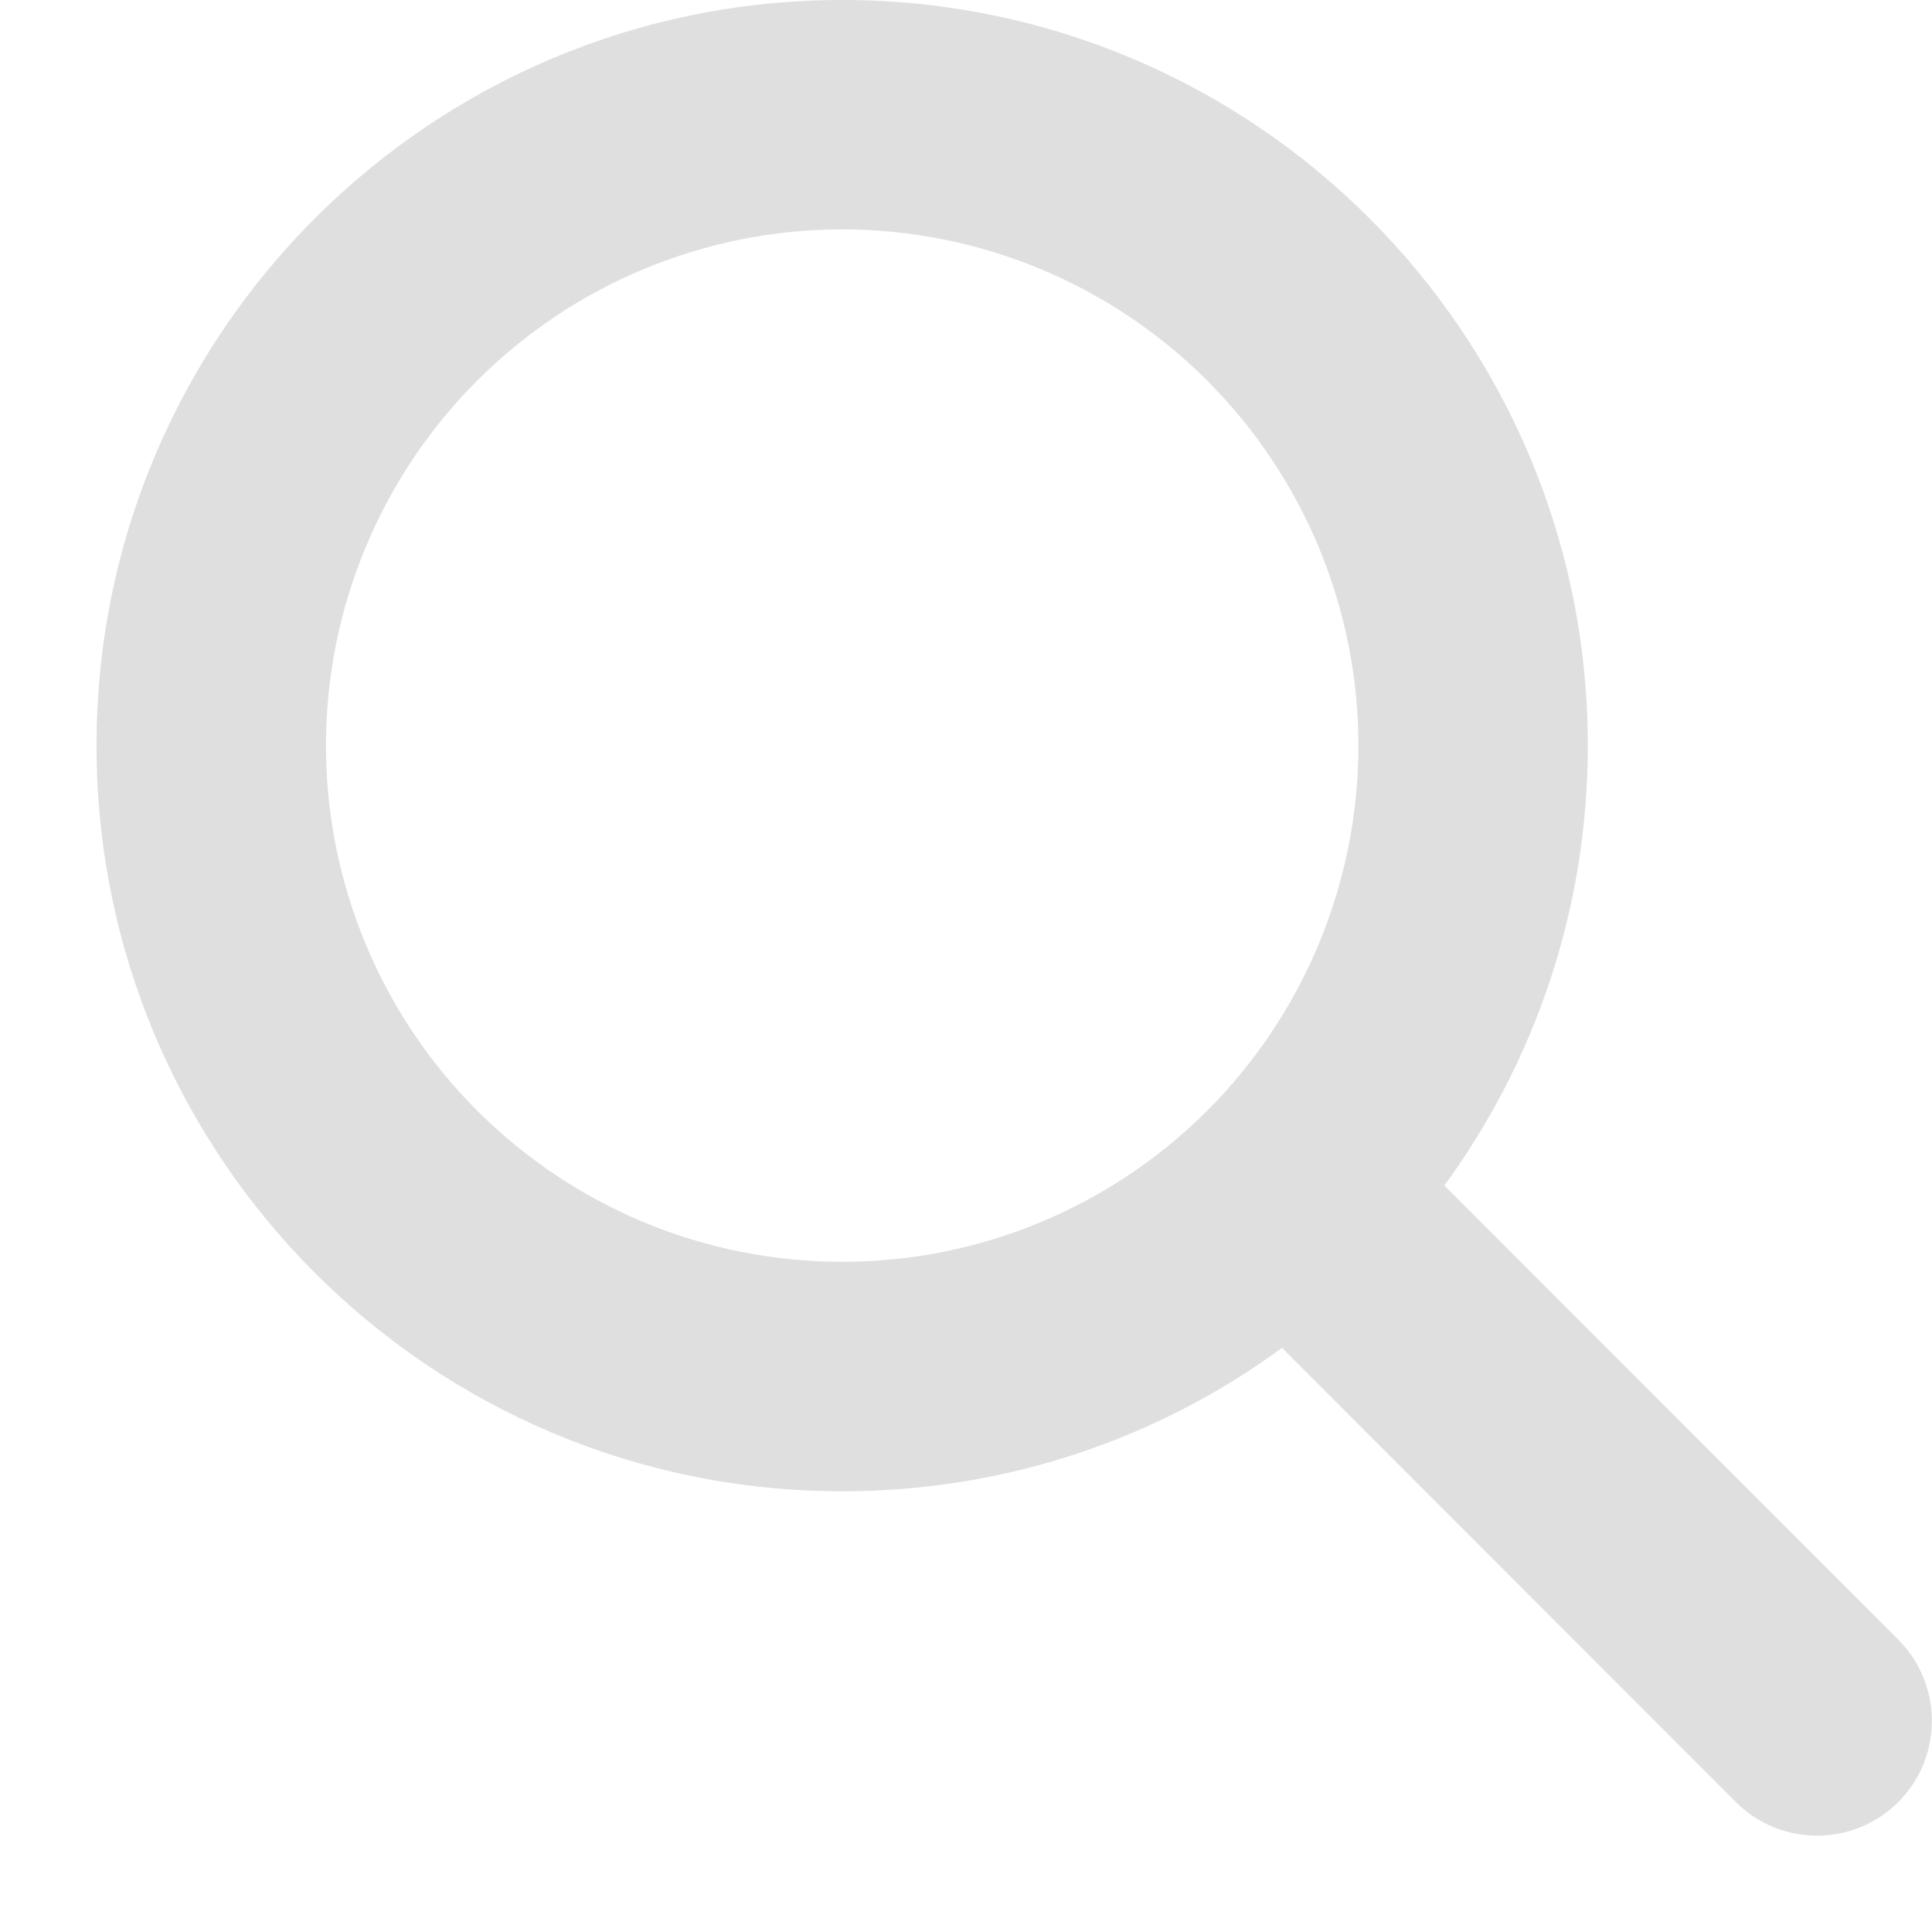
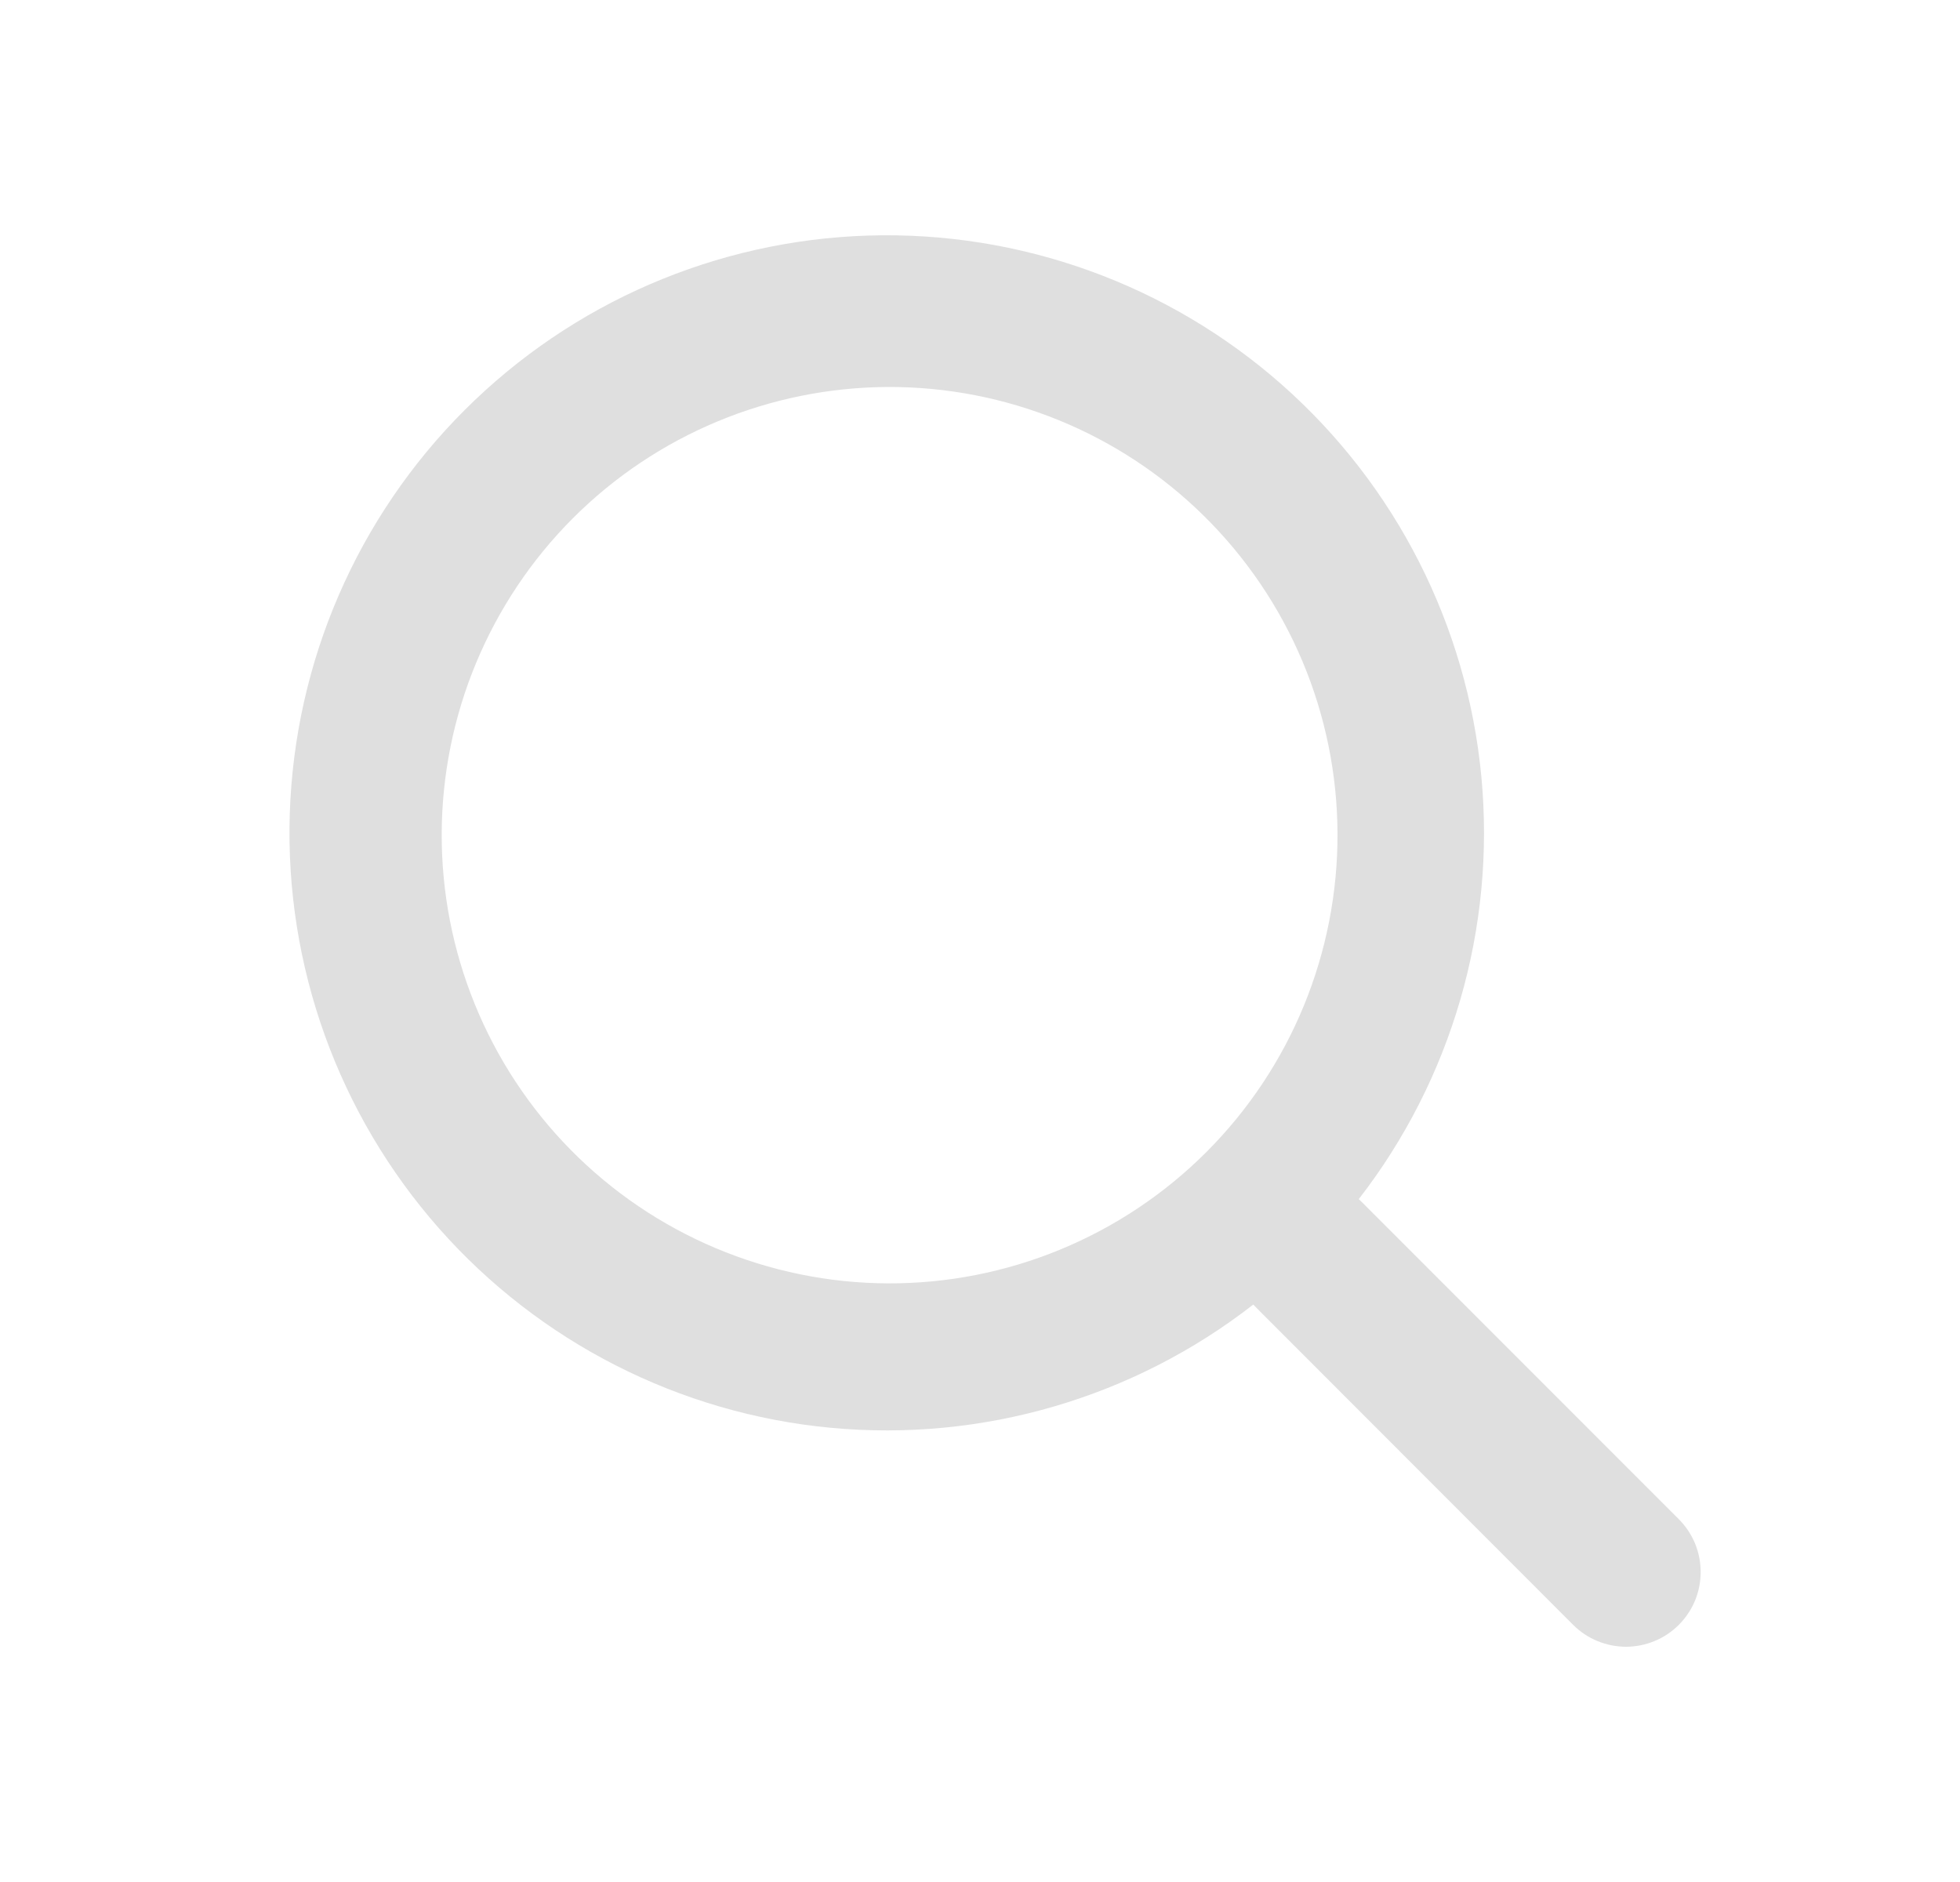
- <svg xmlns="http://www.w3.org/2000/svg" width="26" height="26" viewBox="0 0 26 26" fill="none">
-   <path d="M21.368 10.034C21.368 12.249 20.649 14.294 19.438 15.954L25.546 22.066C26.149 22.669 26.149 23.648 25.546 24.251C24.943 24.854 23.963 24.854 23.36 24.251L17.253 18.139C15.594 19.355 13.548 20.069 11.334 20.069C5.791 20.069 1.299 15.577 1.299 10.034C1.299 4.491 5.791 0 11.334 0C16.877 0 21.368 4.491 21.368 10.034ZM11.334 16.981C12.246 16.981 13.149 16.802 13.992 16.453C14.835 16.103 15.601 15.592 16.246 14.947C16.891 14.302 17.403 13.536 17.752 12.693C18.101 11.85 18.281 10.947 18.281 10.034C18.281 9.122 18.101 8.219 17.752 7.376C17.403 6.533 16.891 5.767 16.246 5.122C15.601 4.477 14.835 3.965 13.992 3.616C13.149 3.267 12.246 3.087 11.334 3.087C10.421 3.087 9.518 3.267 8.675 3.616C7.832 3.965 7.067 4.477 6.422 5.122C5.776 5.767 5.265 6.533 4.916 7.376C4.566 8.219 4.387 9.122 4.387 10.034C4.387 10.947 4.566 11.85 4.916 12.693C5.265 13.536 5.776 14.302 6.422 14.947C7.067 15.592 7.832 16.103 8.675 16.453C9.518 16.802 10.421 16.981 11.334 16.981Z" fill="#DFDFDF" />
+ <svg xmlns="http://www.w3.org/2000/svg" width="25" height="24" viewBox="0 0 25 24" fill="none">
+   <path fill-rule="evenodd" clip-rule="evenodd" d="M17.331 15.292C18.518 13.761 19.077 11.835 18.895 9.905C18.713 7.976 17.803 6.188 16.351 4.906C14.898 3.624 13.011 2.944 11.075 3.004C9.139 3.064 7.298 3.859 5.927 5.229C4.555 6.599 3.758 8.441 3.696 10.38C3.635 12.319 4.315 14.207 5.597 15.662C6.88 17.116 8.668 18.027 10.599 18.208C12.529 18.389 14.456 17.827 15.986 16.636L16.027 16.679L20.066 20.721C20.154 20.809 20.259 20.88 20.375 20.927C20.491 20.975 20.615 21 20.74 21C20.865 21 20.989 20.975 21.104 20.927C21.22 20.88 21.325 20.809 21.413 20.721C21.502 20.632 21.572 20.527 21.62 20.412C21.668 20.296 21.692 20.172 21.692 20.047C21.692 19.922 21.668 19.798 21.62 19.682C21.572 19.567 21.502 19.462 21.413 19.373L17.373 15.332C17.359 15.319 17.345 15.305 17.331 15.292ZM15.354 6.577C15.891 7.106 16.319 7.736 16.612 8.431C16.905 9.127 17.057 9.873 17.06 10.627C17.063 11.382 16.917 12.129 16.63 12.827C16.343 13.525 15.92 14.159 15.387 14.692C14.854 15.225 14.22 15.648 13.523 15.935C12.825 16.223 12.078 16.369 11.324 16.366C10.57 16.363 9.824 16.21 9.129 15.917C8.434 15.624 7.804 15.197 7.275 14.659C6.218 13.584 5.628 12.135 5.634 10.627C5.64 9.12 6.242 7.675 7.307 6.609C8.373 5.543 9.817 4.942 11.324 4.935C12.831 4.929 14.28 5.519 15.354 6.577Z" fill="#DFDFDF" />
</svg>
